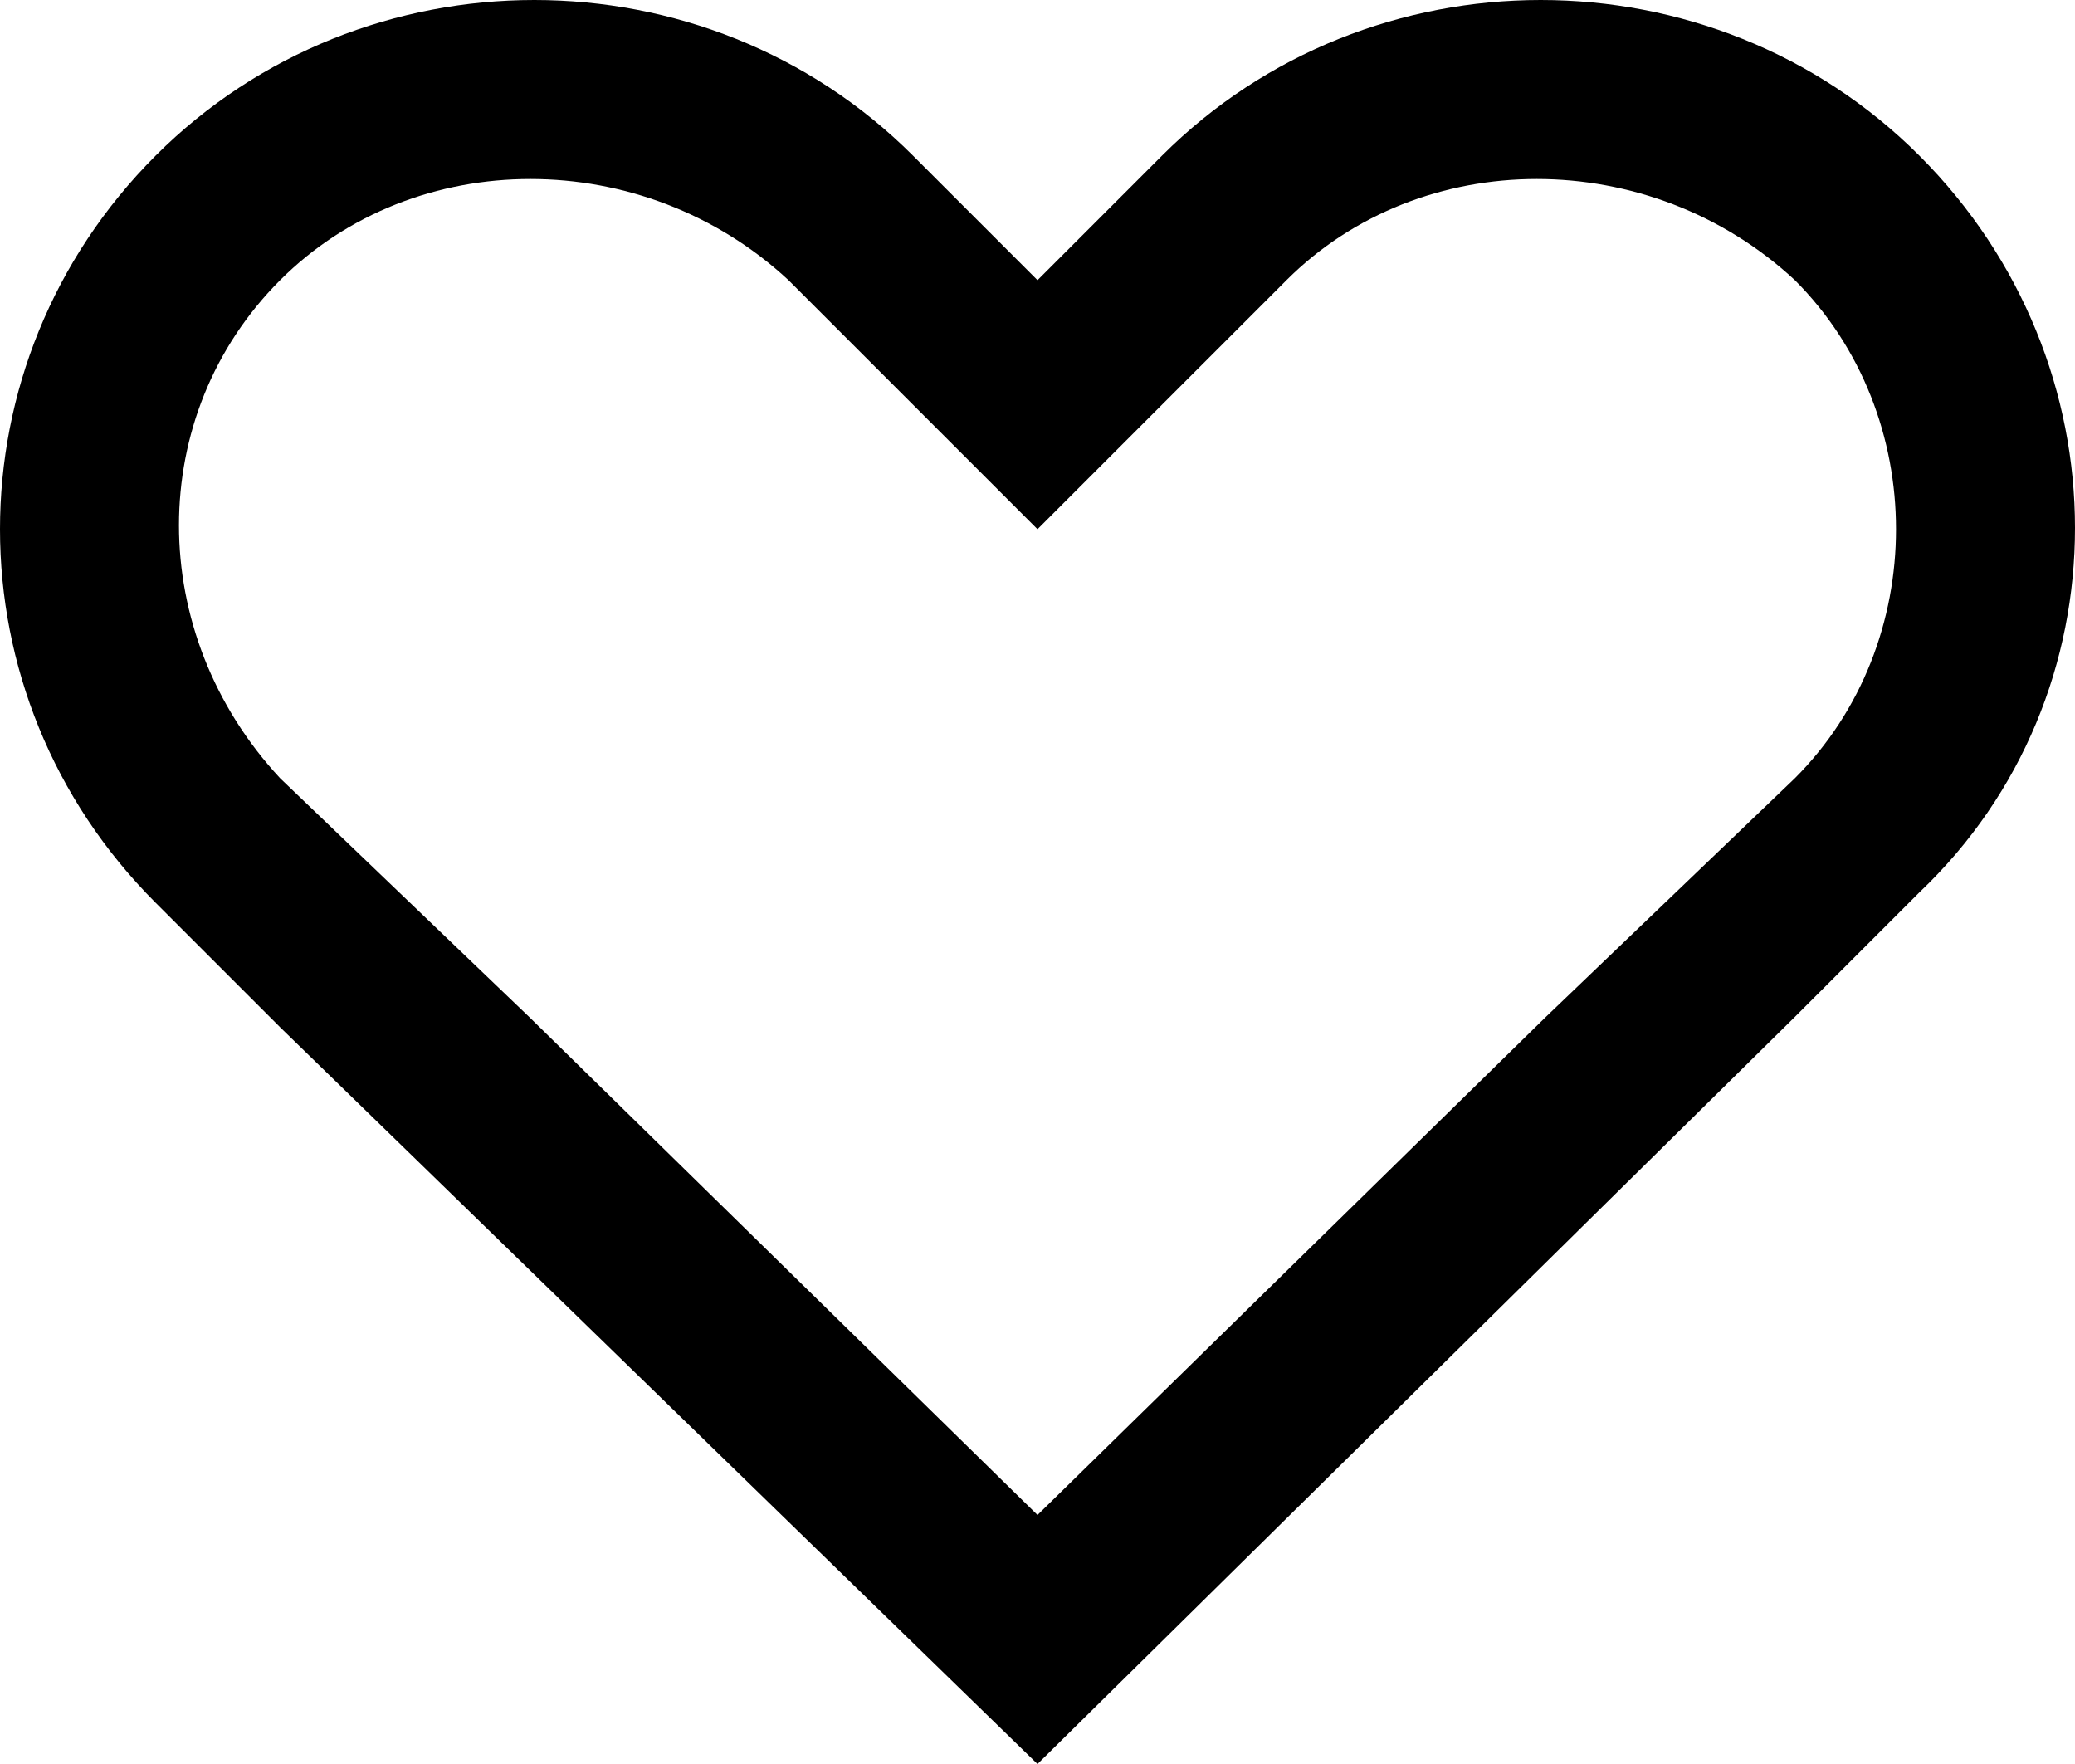
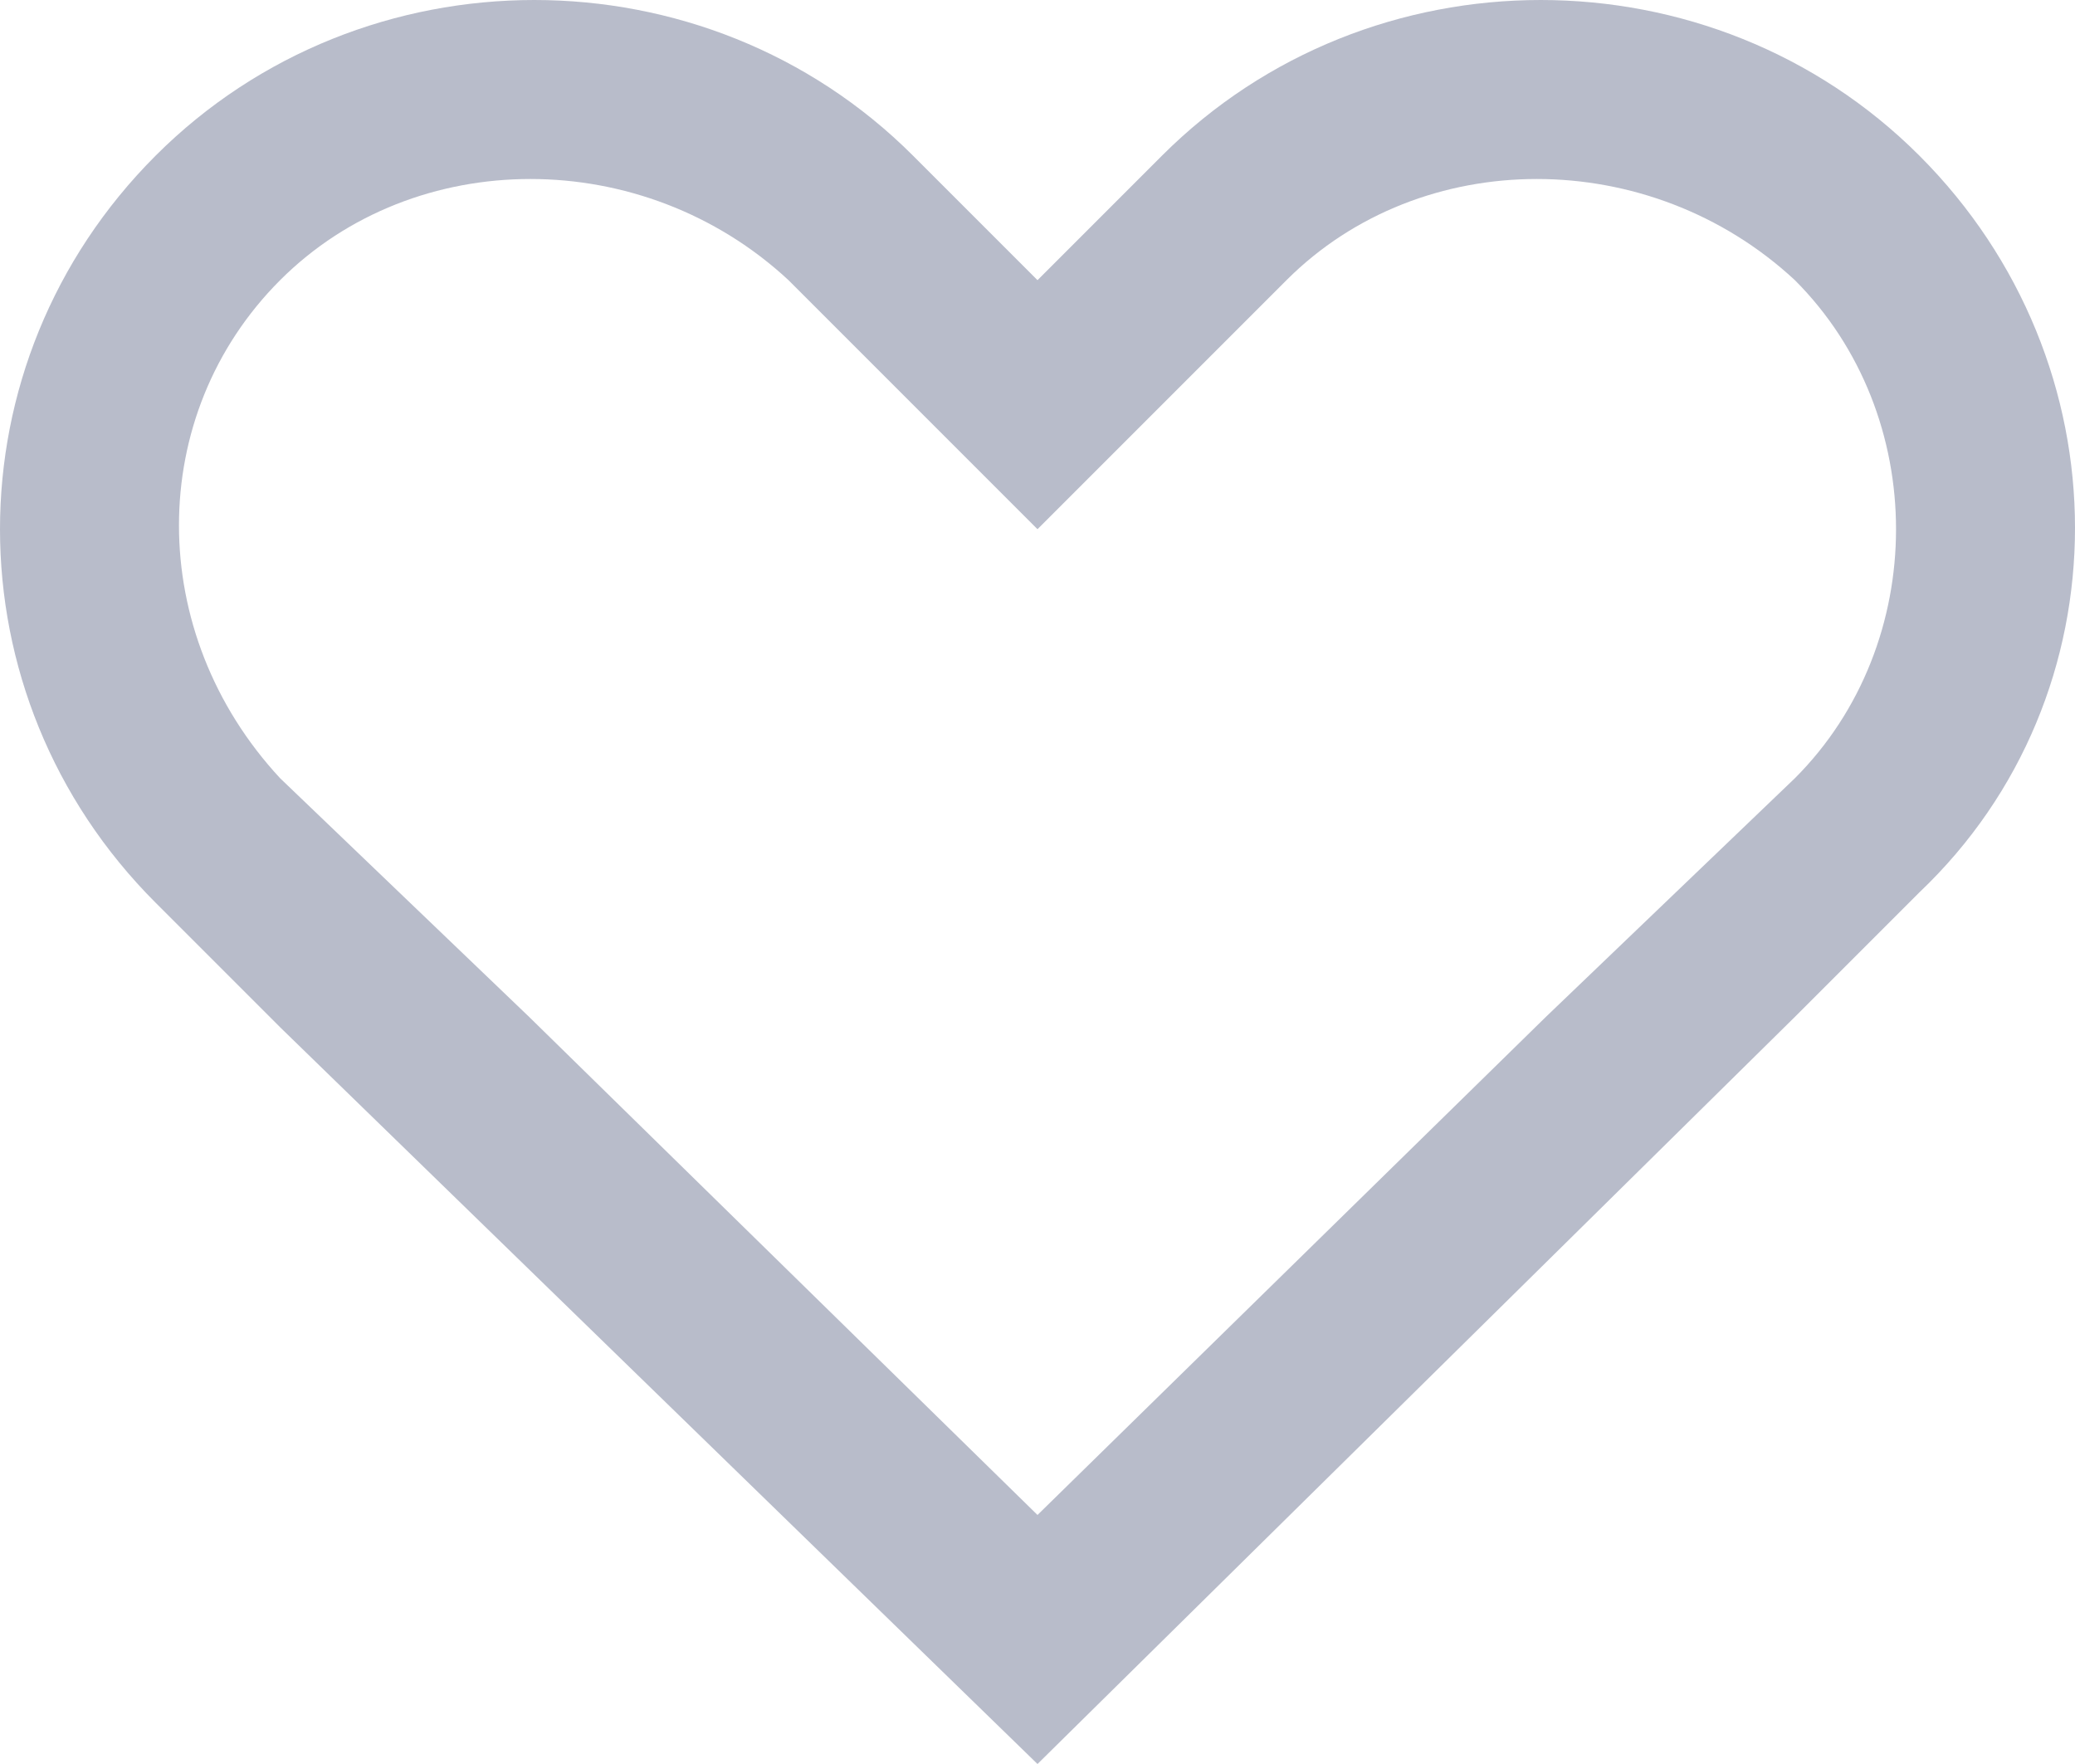
- <svg xmlns="http://www.w3.org/2000/svg" version="1.1" id="heart" x="0px" y="0px" viewBox="0 0 20 17" style="enable-background:new 0 0 20 17;" xml:space="preserve">
+ <svg xmlns="http://www.w3.org/2000/svg" version="1.1" id="heart" x="0px" y="0px" viewBox="0 0 20 17" style="enable-background:new 0 0 20 17;" fill="#B8BCCA" xml:space="preserve">
  <path d="M18.5,1.5c-2-2-5.3-2-7.3,0L10,2.7L8.8,1.5c-2-2-5.3-2-7.3,0c-2,2-2,5.2,0,7.2l1.2,1.2L10,17l7.3-7.2l1.2-1.2  C20.5,6.7,20.5,3.5,18.5,1.5z M14.9,9.8L10,14.6L5.1,9.8L2.7,7.5C1.4,6.1,1.4,4,2.7,2.7c1.3-1.3,3.5-1.3,4.9,0L10,5.1l2.4-2.4  c1.3-1.3,3.5-1.3,4.9,0c1.3,1.3,1.3,3.5,0,4.8L14.9,9.8z" />
</svg>
